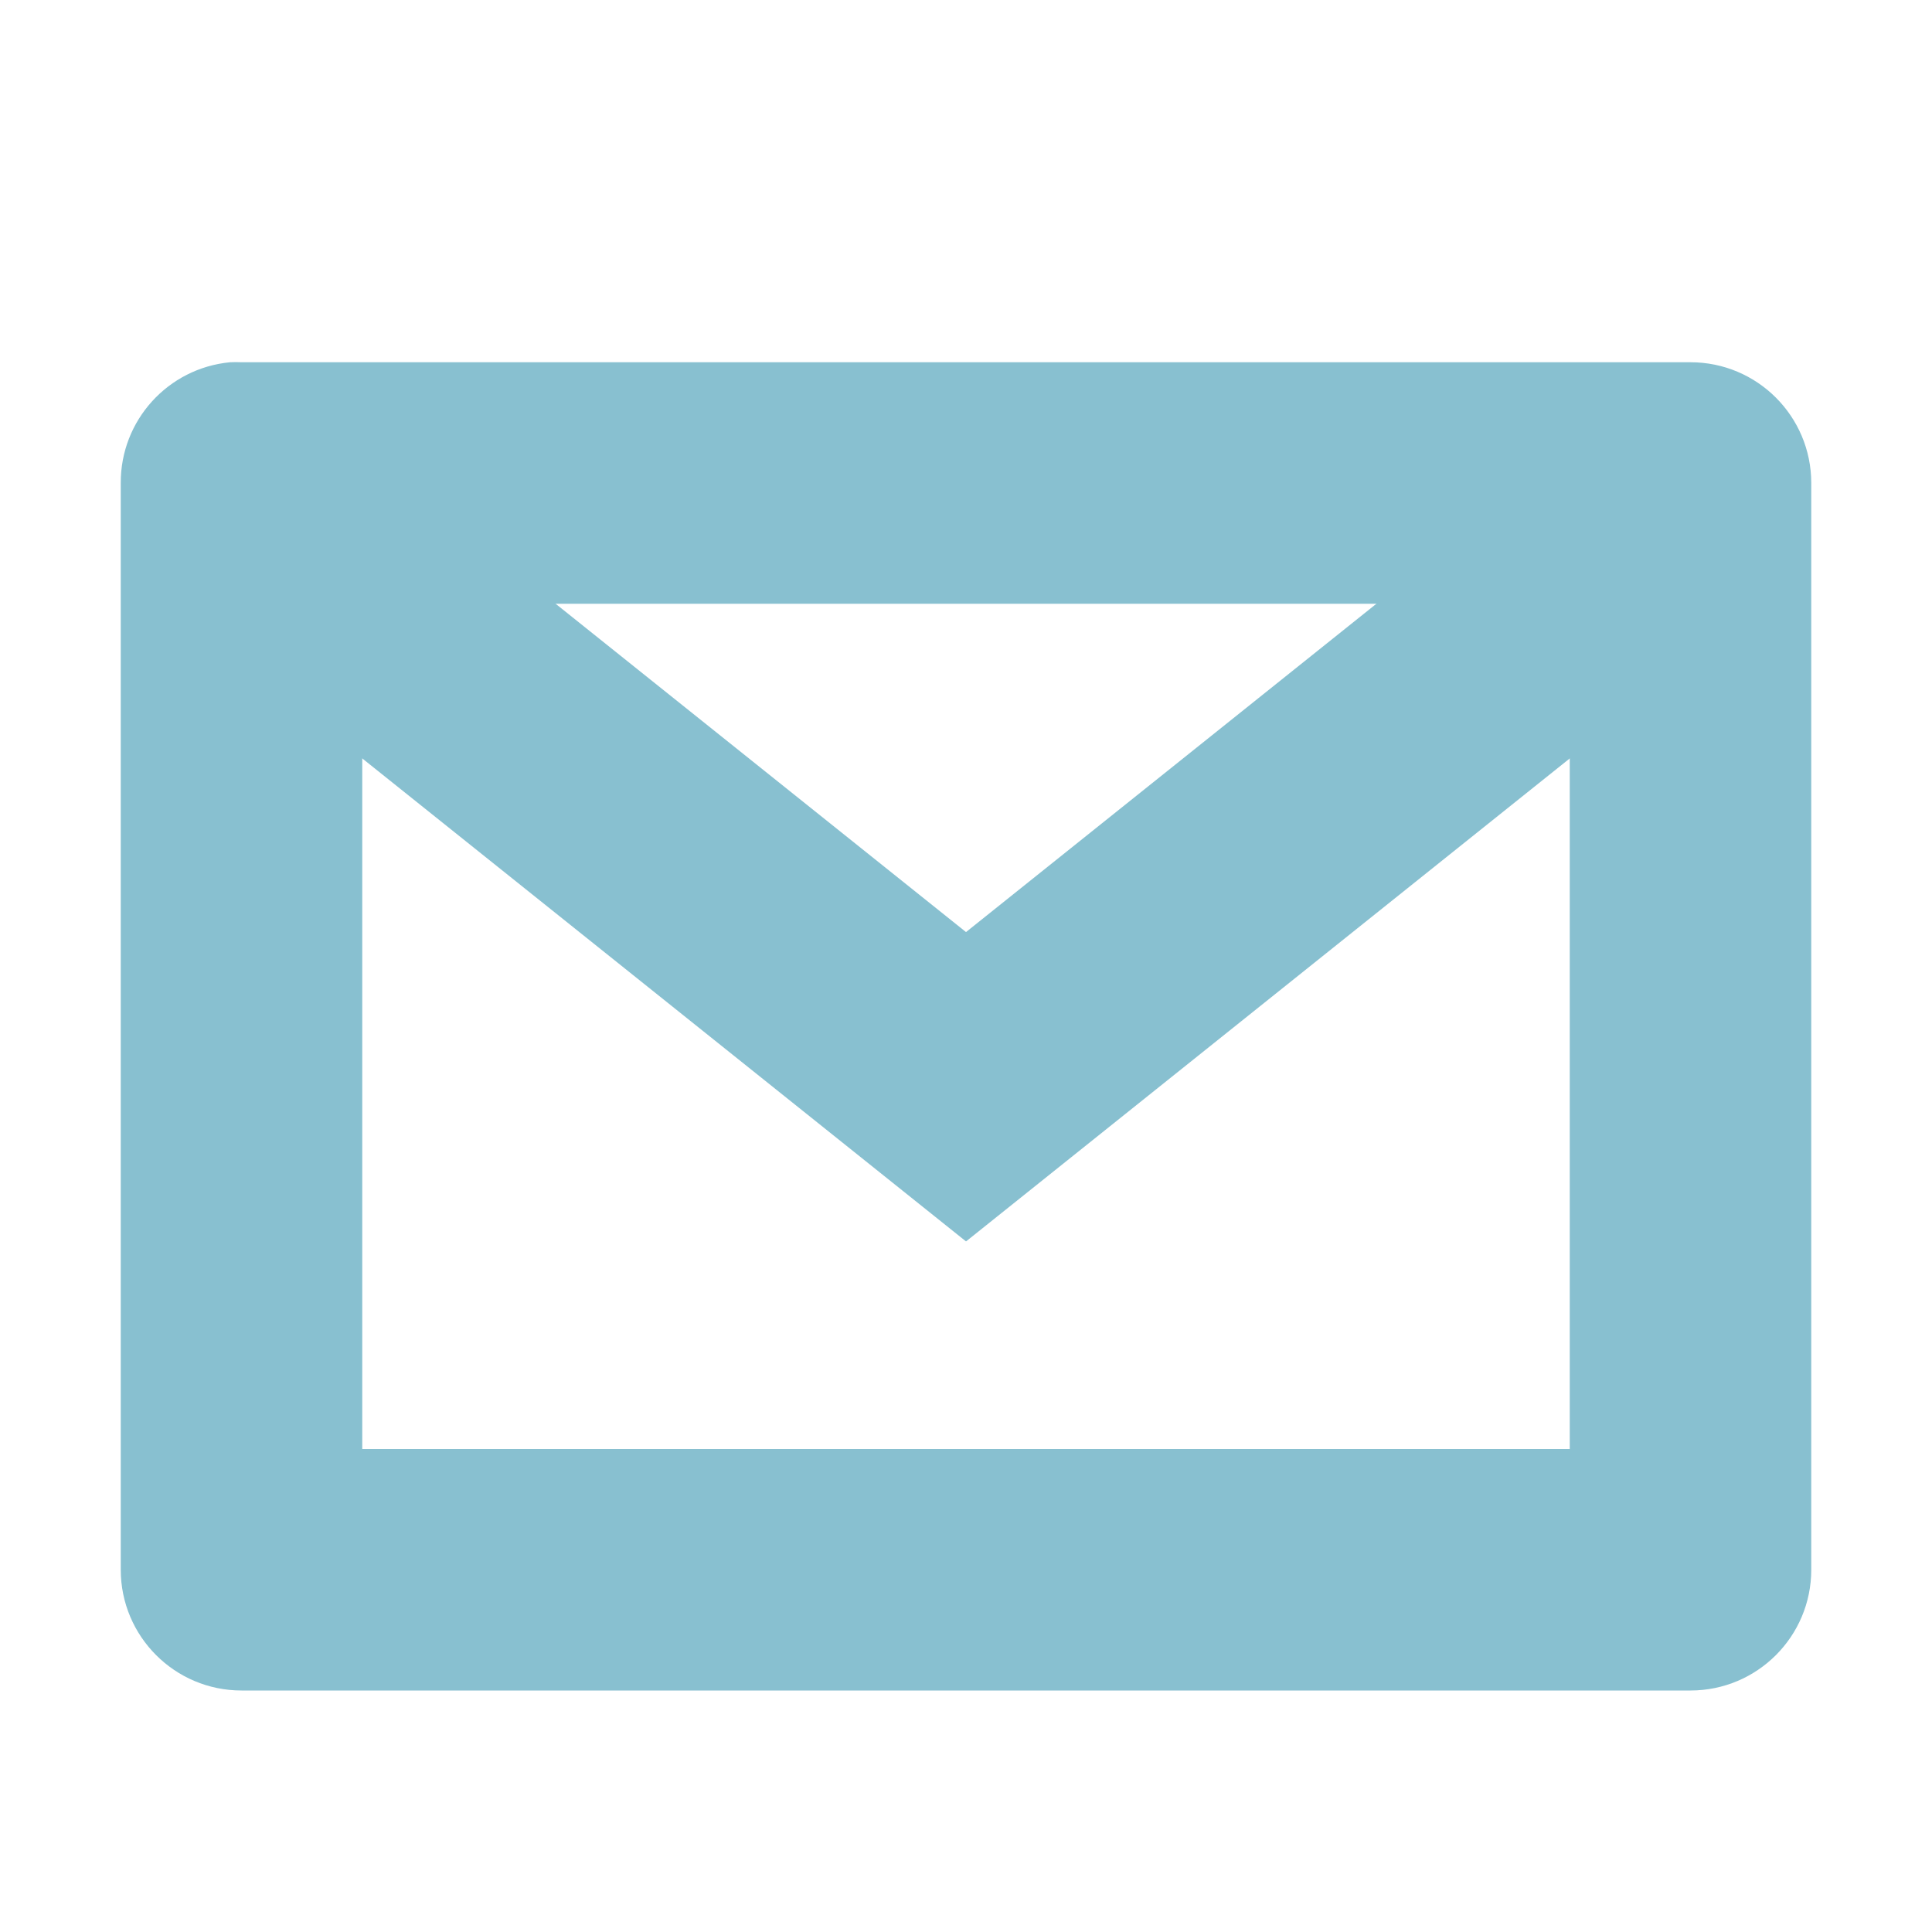
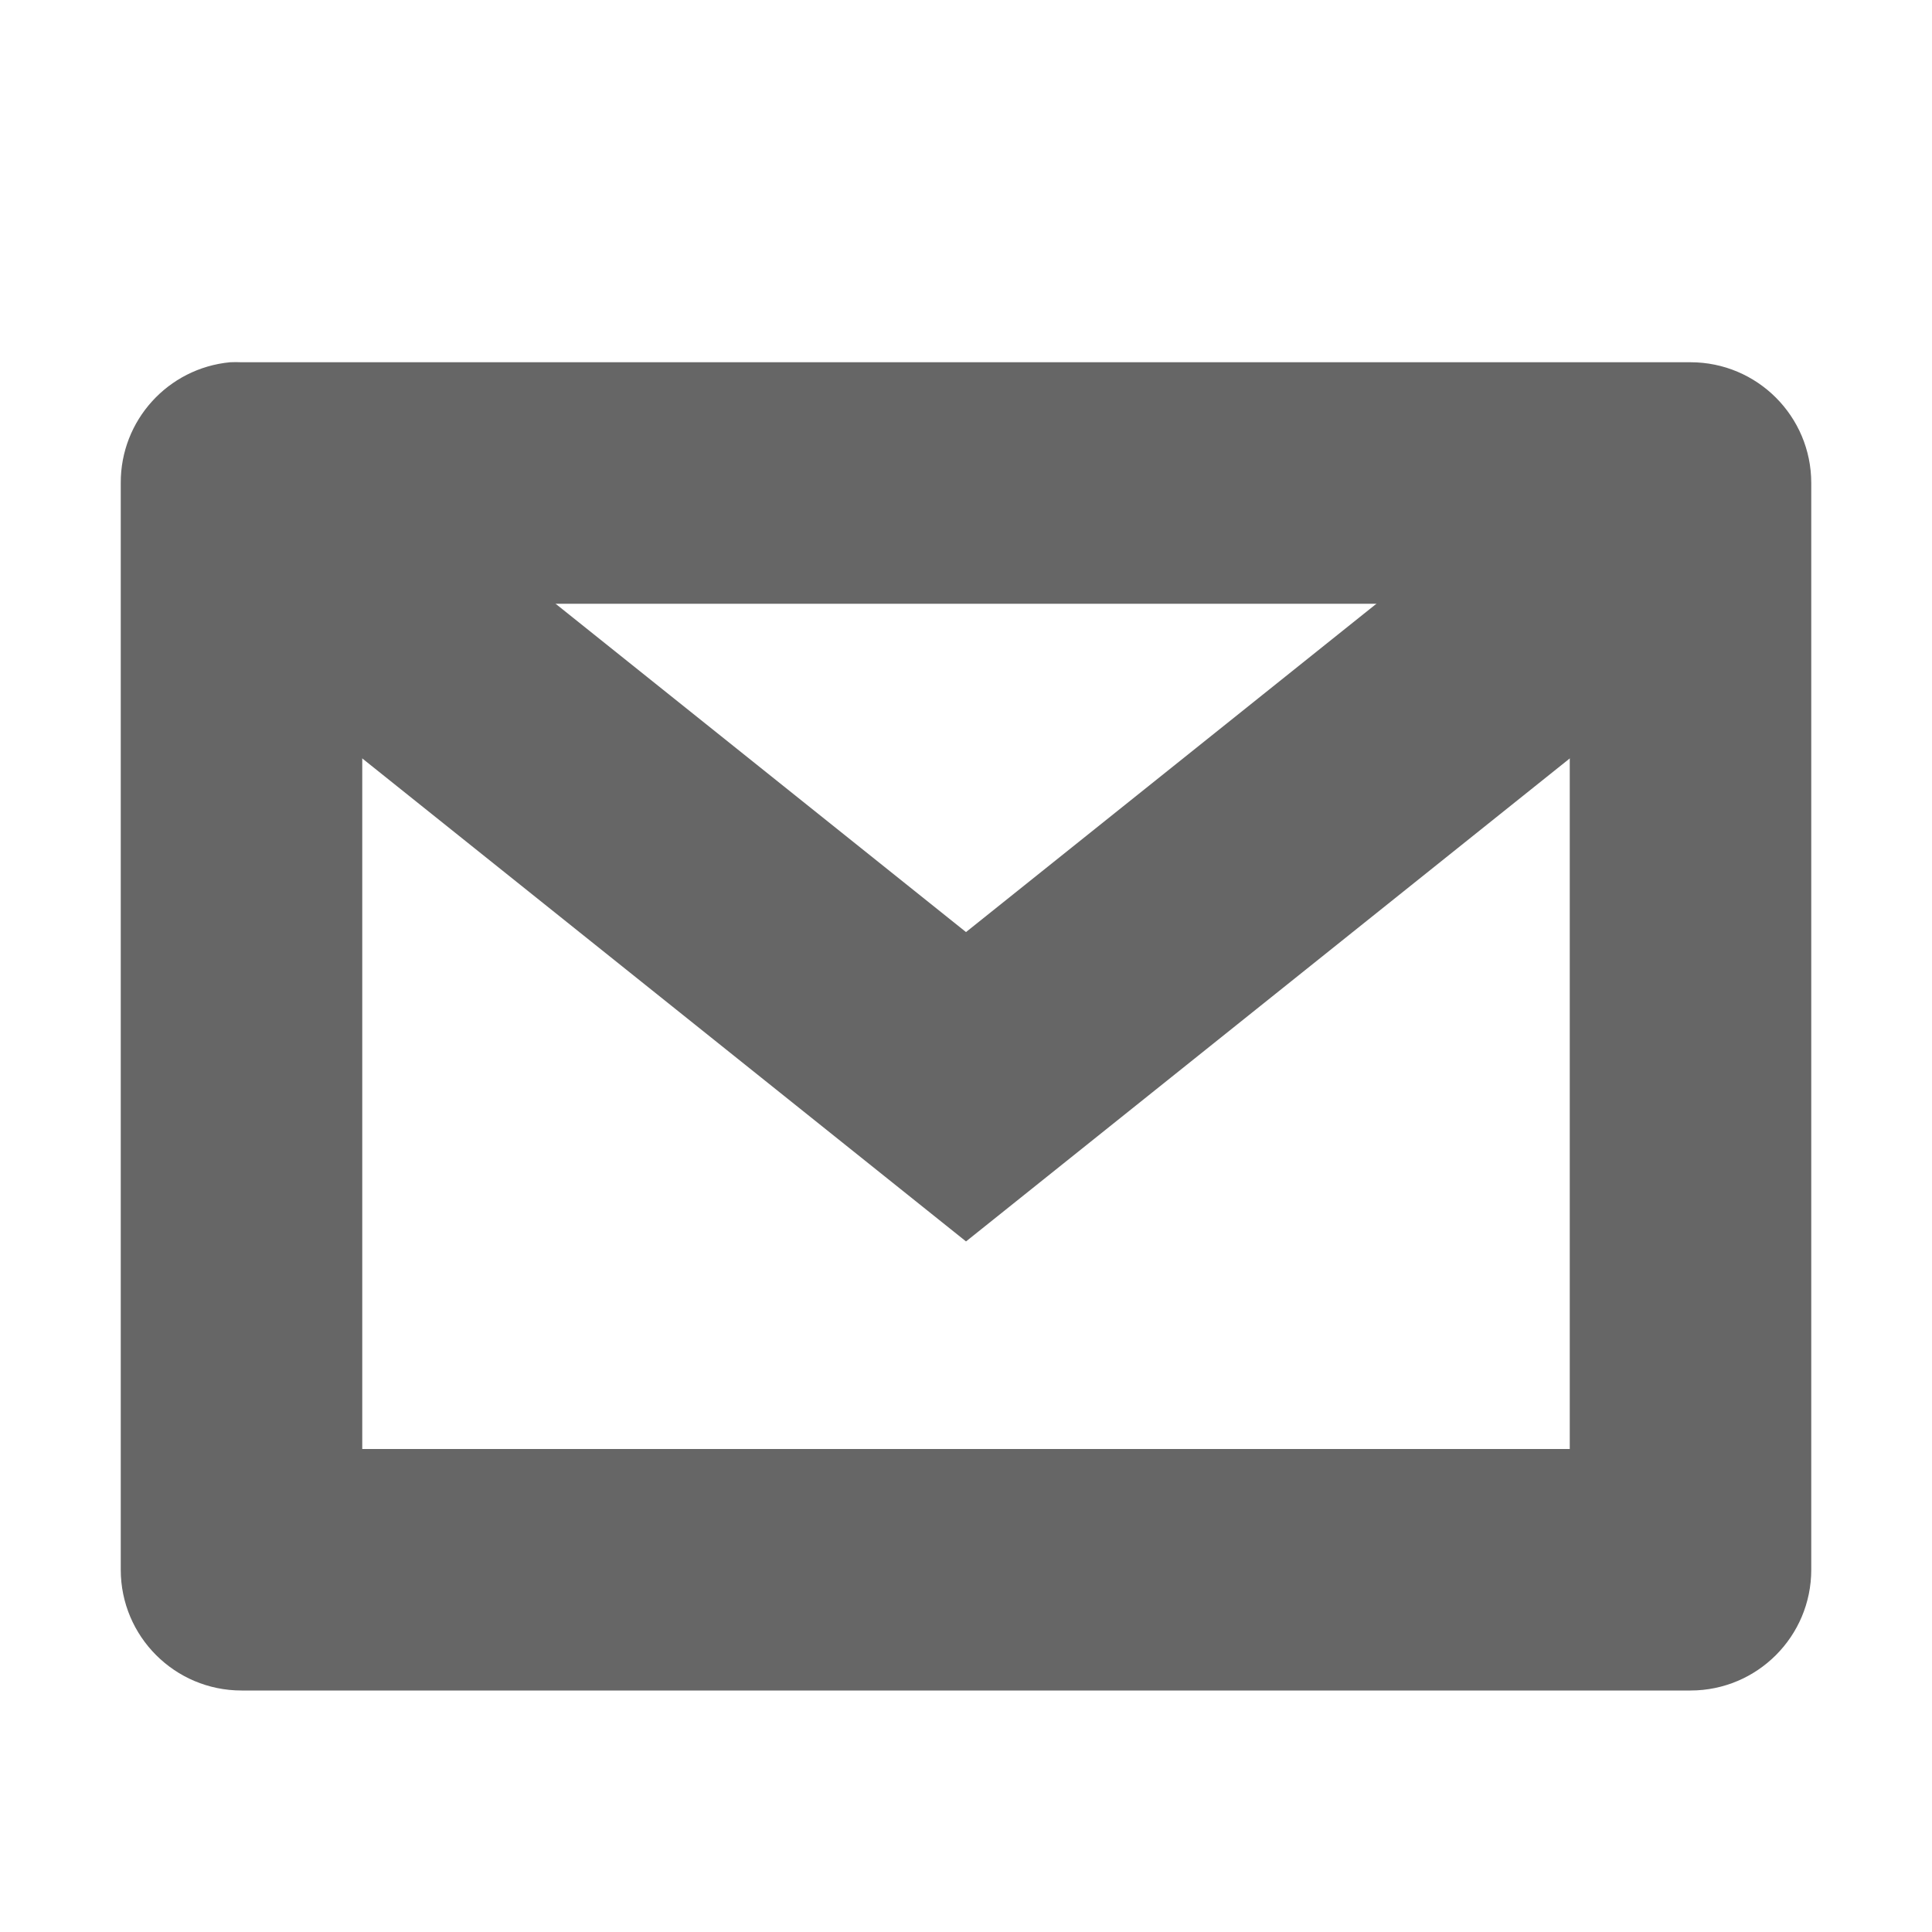
- <svg xmlns="http://www.w3.org/2000/svg" height="16" width="16">
-   <g transform="translate(-40.99995,-297)" fill="#88c0d0">
-     <path style="block-progression:tb;color:#000000;direction:ltr;text-indent:0;text-align:start;enable-background:accumulate;text-transform:none;" d="m43.781,301a1,1,0,0,0,-0.406,1.781l5,4,0.625,0.5,0.625-0.5,5-4a1,1,0,1,0,-1.25,-1.562l-4.375,3.5-4.375-3.5a1,1,0,0,0,-0.844,-0.22z" />
-     <path style="block-progression:tb;color:#000000;direction:ltr;text-indent:0;text-align:start;enable-background:accumulate;text-transform:none;" d="M42.906,300a1,1,0,0,0,-0.906,1v9a1,1,0,0,0,1,1h12a1,1,0,0,0,1,-1v-9a1,1,0,0,0,-1,-1h-12a1,1,0,0,0,-0.094,0zm1.094,2h10v7h-10v-7z" />
+ <svg xmlns="http://www.w3.org/2000/svg" height="16" width="16" version="1.1" id="svg26">
+   <defs id="defs30" />
+   <g transform="translate(-40.99995,-297)" fill="#e74c3c" id="g24" style="fill:#666666;fill-opacity:1">
+     <path style="block-progression:tb;color:#000000;direction:ltr;text-indent:0;text-align:start;enable-background:accumulate;text-transform:none;fill:#666666;fill-opacity:1" d="m43.781,301a1,1,0,0,0,-0.406,1.781l5,4,0.625,0.5,0.625-0.5,5-4a1,1,0,1,0,-1.25,-1.562l-4.375,3.5-4.375-3.5a1,1,0,0,0,-0.844,-0.22z" id="path20" />
+     <path style="block-progression:tb;color:#000000;direction:ltr;text-indent:0;text-align:start;enable-background:accumulate;text-transform:none;fill:#666666;fill-opacity:1" d="M42.906,300a1,1,0,0,0,-0.906,1v9a1,1,0,0,0,1,1h12a1,1,0,0,0,1,-1v-9a1,1,0,0,0,-1,-1h-12a1,1,0,0,0,-0.094,0zm1.094,2h10v7h-10v-7z" id="path22" />
  </g>
</svg>
